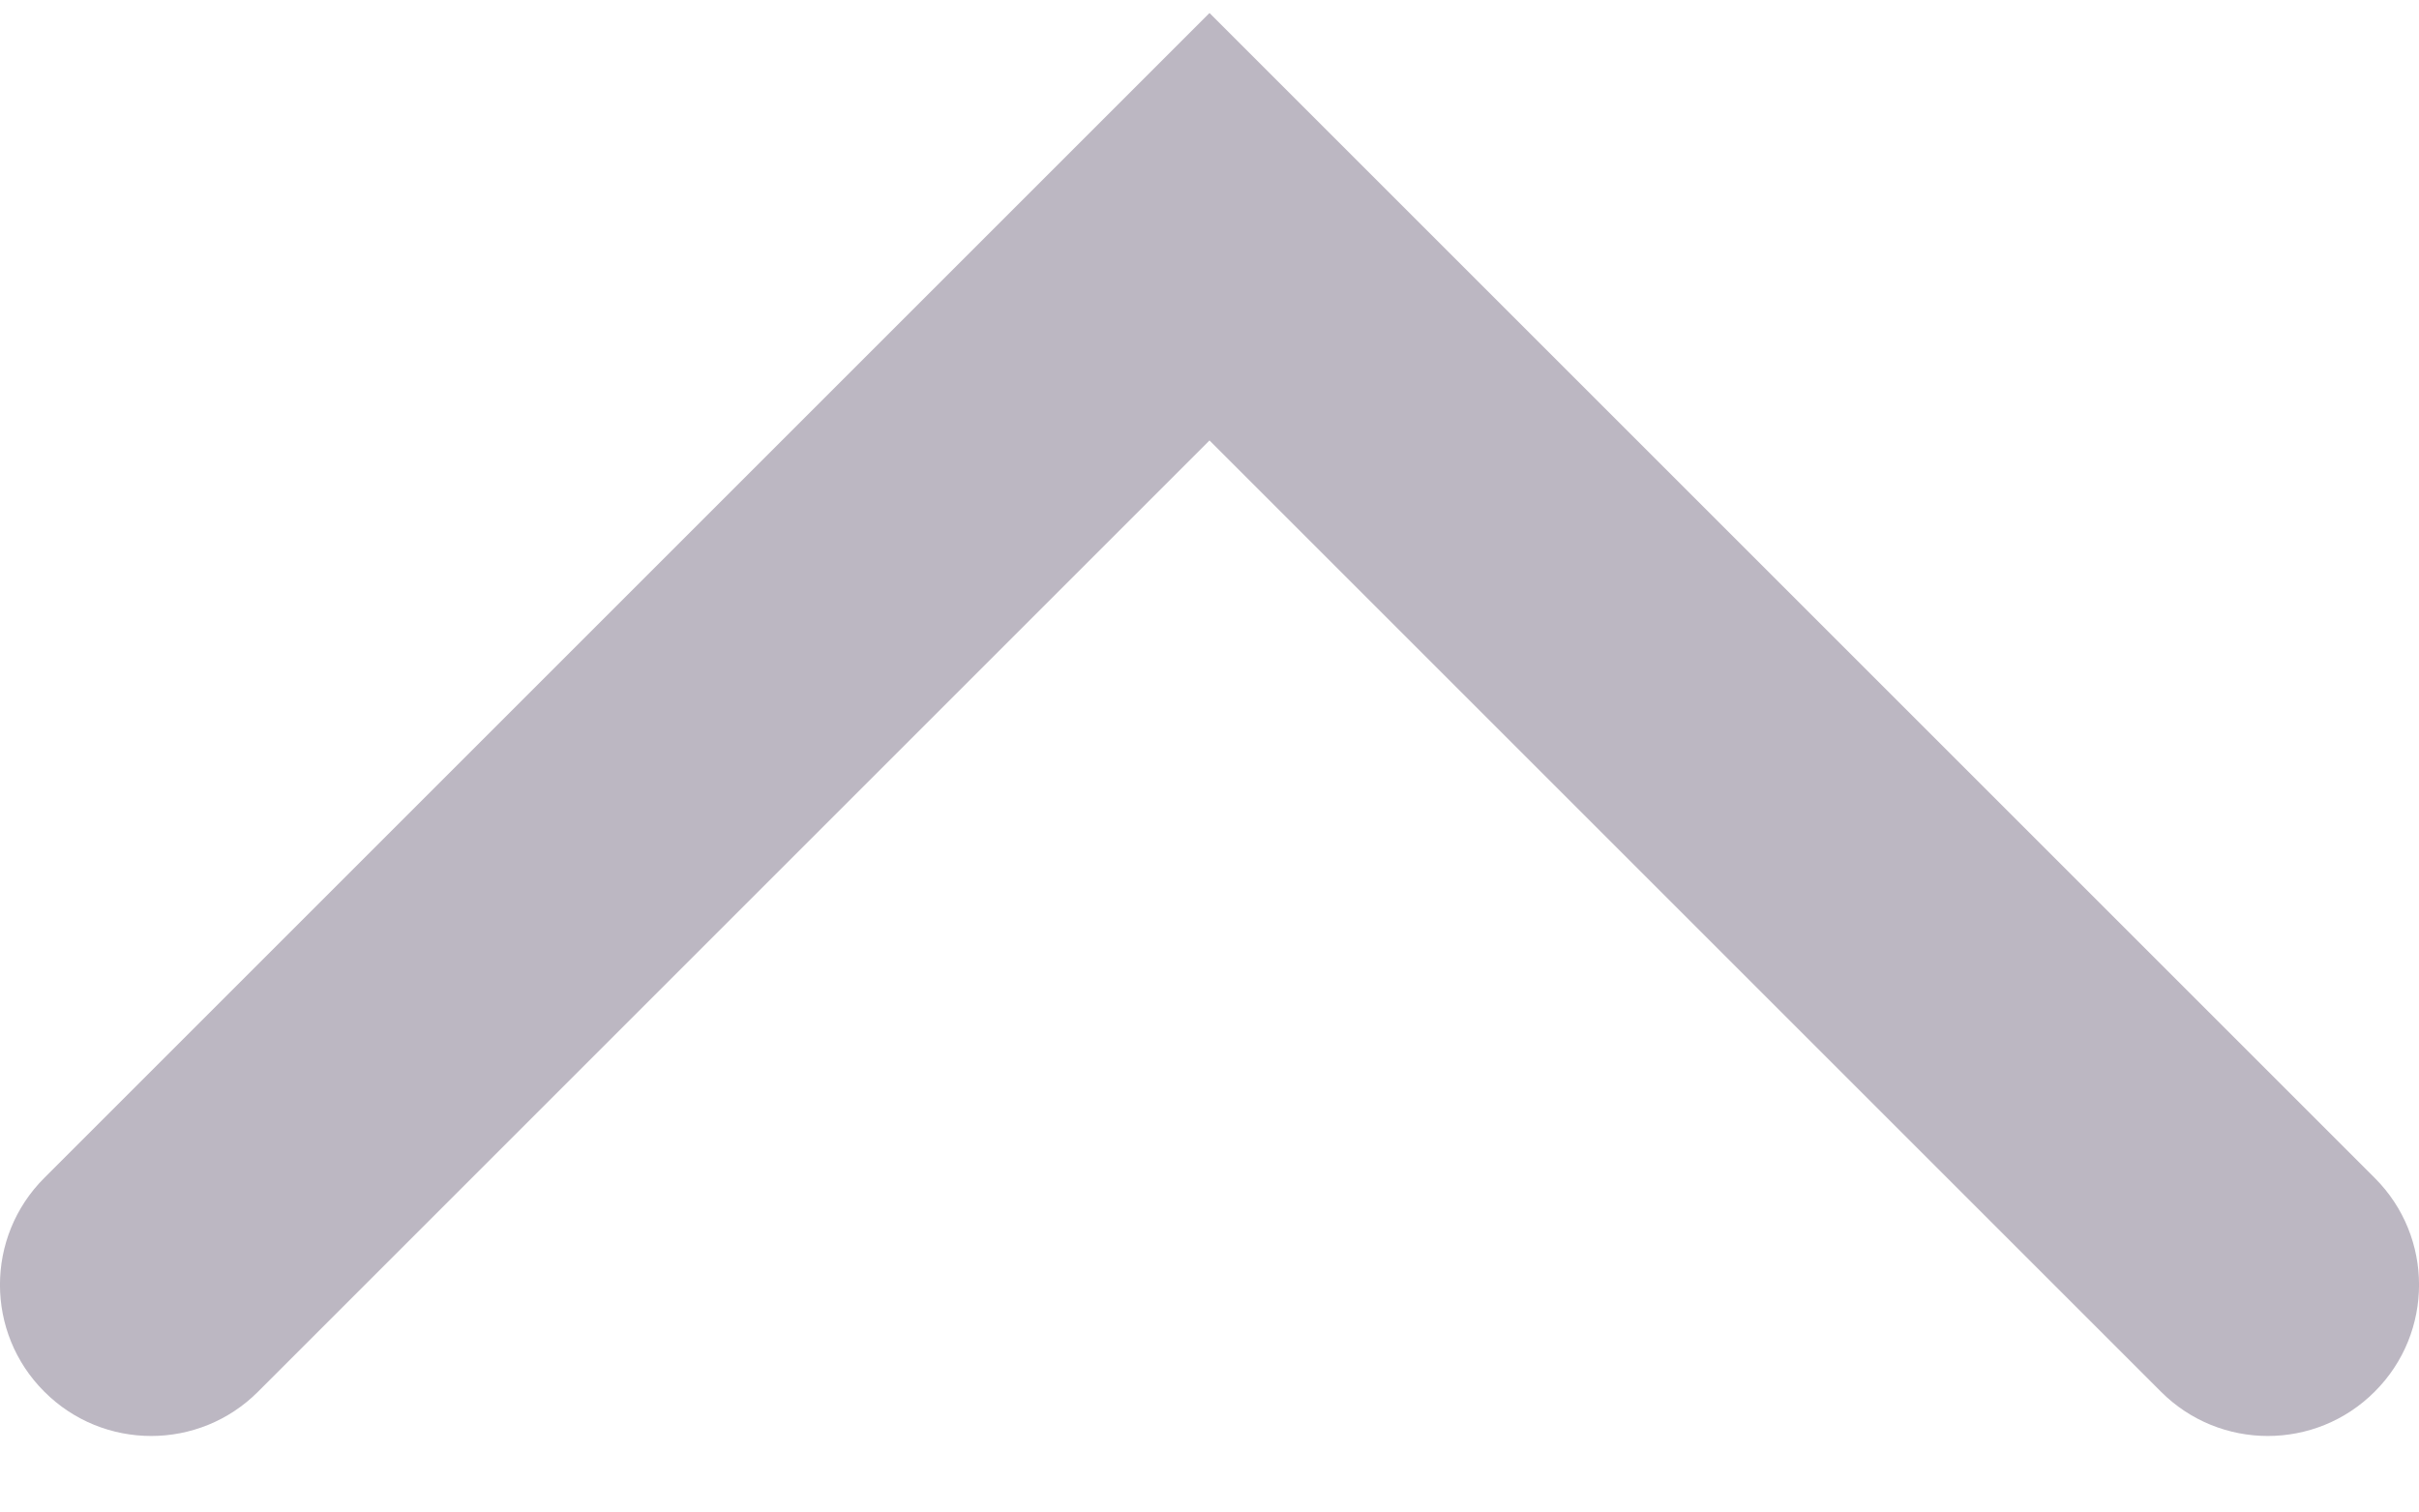
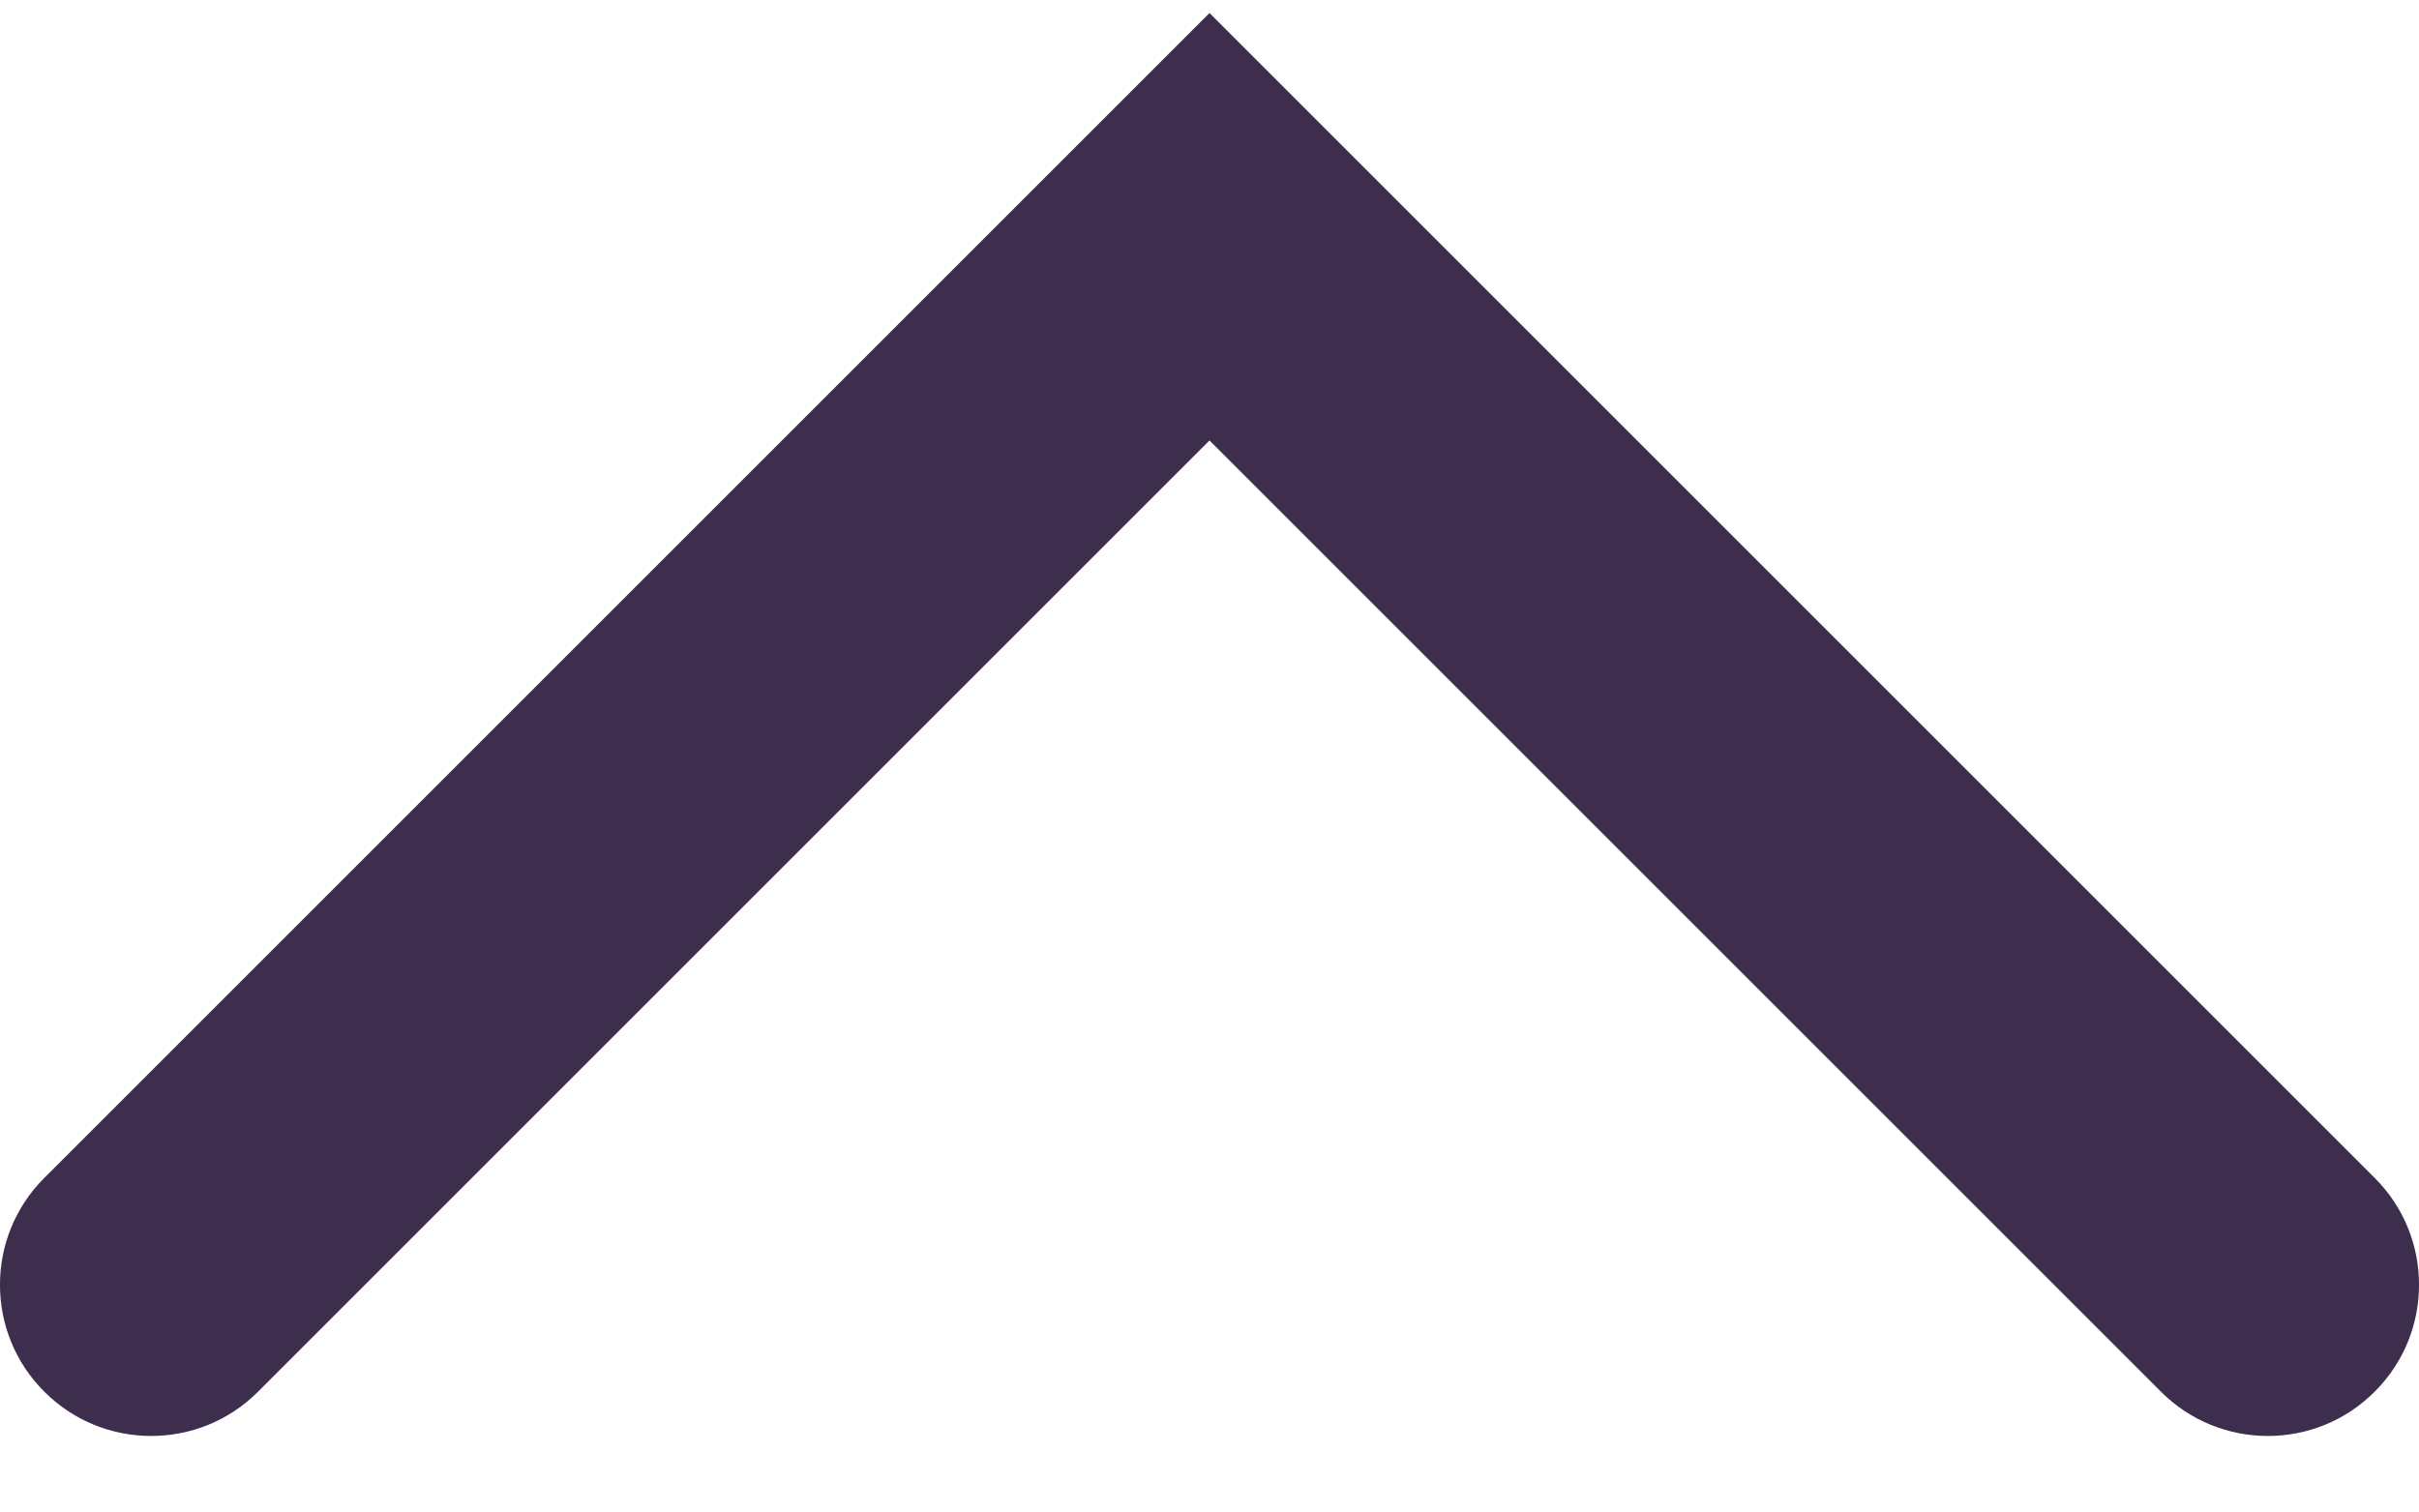
<svg xmlns="http://www.w3.org/2000/svg" width="16" height="10" viewBox="0 0 16 10" fill="none">
-   <path d="M0.293 7.793C-0.098 8.183 -0.098 8.817 0.293 9.207C0.683 9.598 1.317 9.598 1.707 9.207L0.293 7.793ZM8 1.5L8.707 0.793L8 0.086L7.293 0.793L8 1.5ZM14.293 9.207C14.683 9.598 15.317 9.598 15.707 9.207C16.098 8.817 16.098 8.183 15.707 7.793L14.293 9.207ZM1.707 9.207L8.707 2.207L7.293 0.793L0.293 7.793L1.707 9.207ZM7.293 2.207L14.293 9.207L15.707 7.793L8.707 0.793L7.293 2.207Z" fill="#BCB7C2" />
+   <path d="M0.293 7.793C-0.098 8.183 -0.098 8.817 0.293 9.207C0.683 9.598 1.317 9.598 1.707 9.207L0.293 7.793ZM8 1.5L8.707 0.793L8 0.086L7.293 0.793L8 1.5ZM14.293 9.207C14.683 9.598 15.317 9.598 15.707 9.207C16.098 8.817 16.098 8.183 15.707 7.793L14.293 9.207ZM1.707 9.207L8.707 2.207L7.293 0.793L0.293 7.793L1.707 9.207ZM7.293 2.207L14.293 9.207L15.707 7.793L8.707 0.793L7.293 2.207Z" fill="#3E2E4D" />
</svg>
